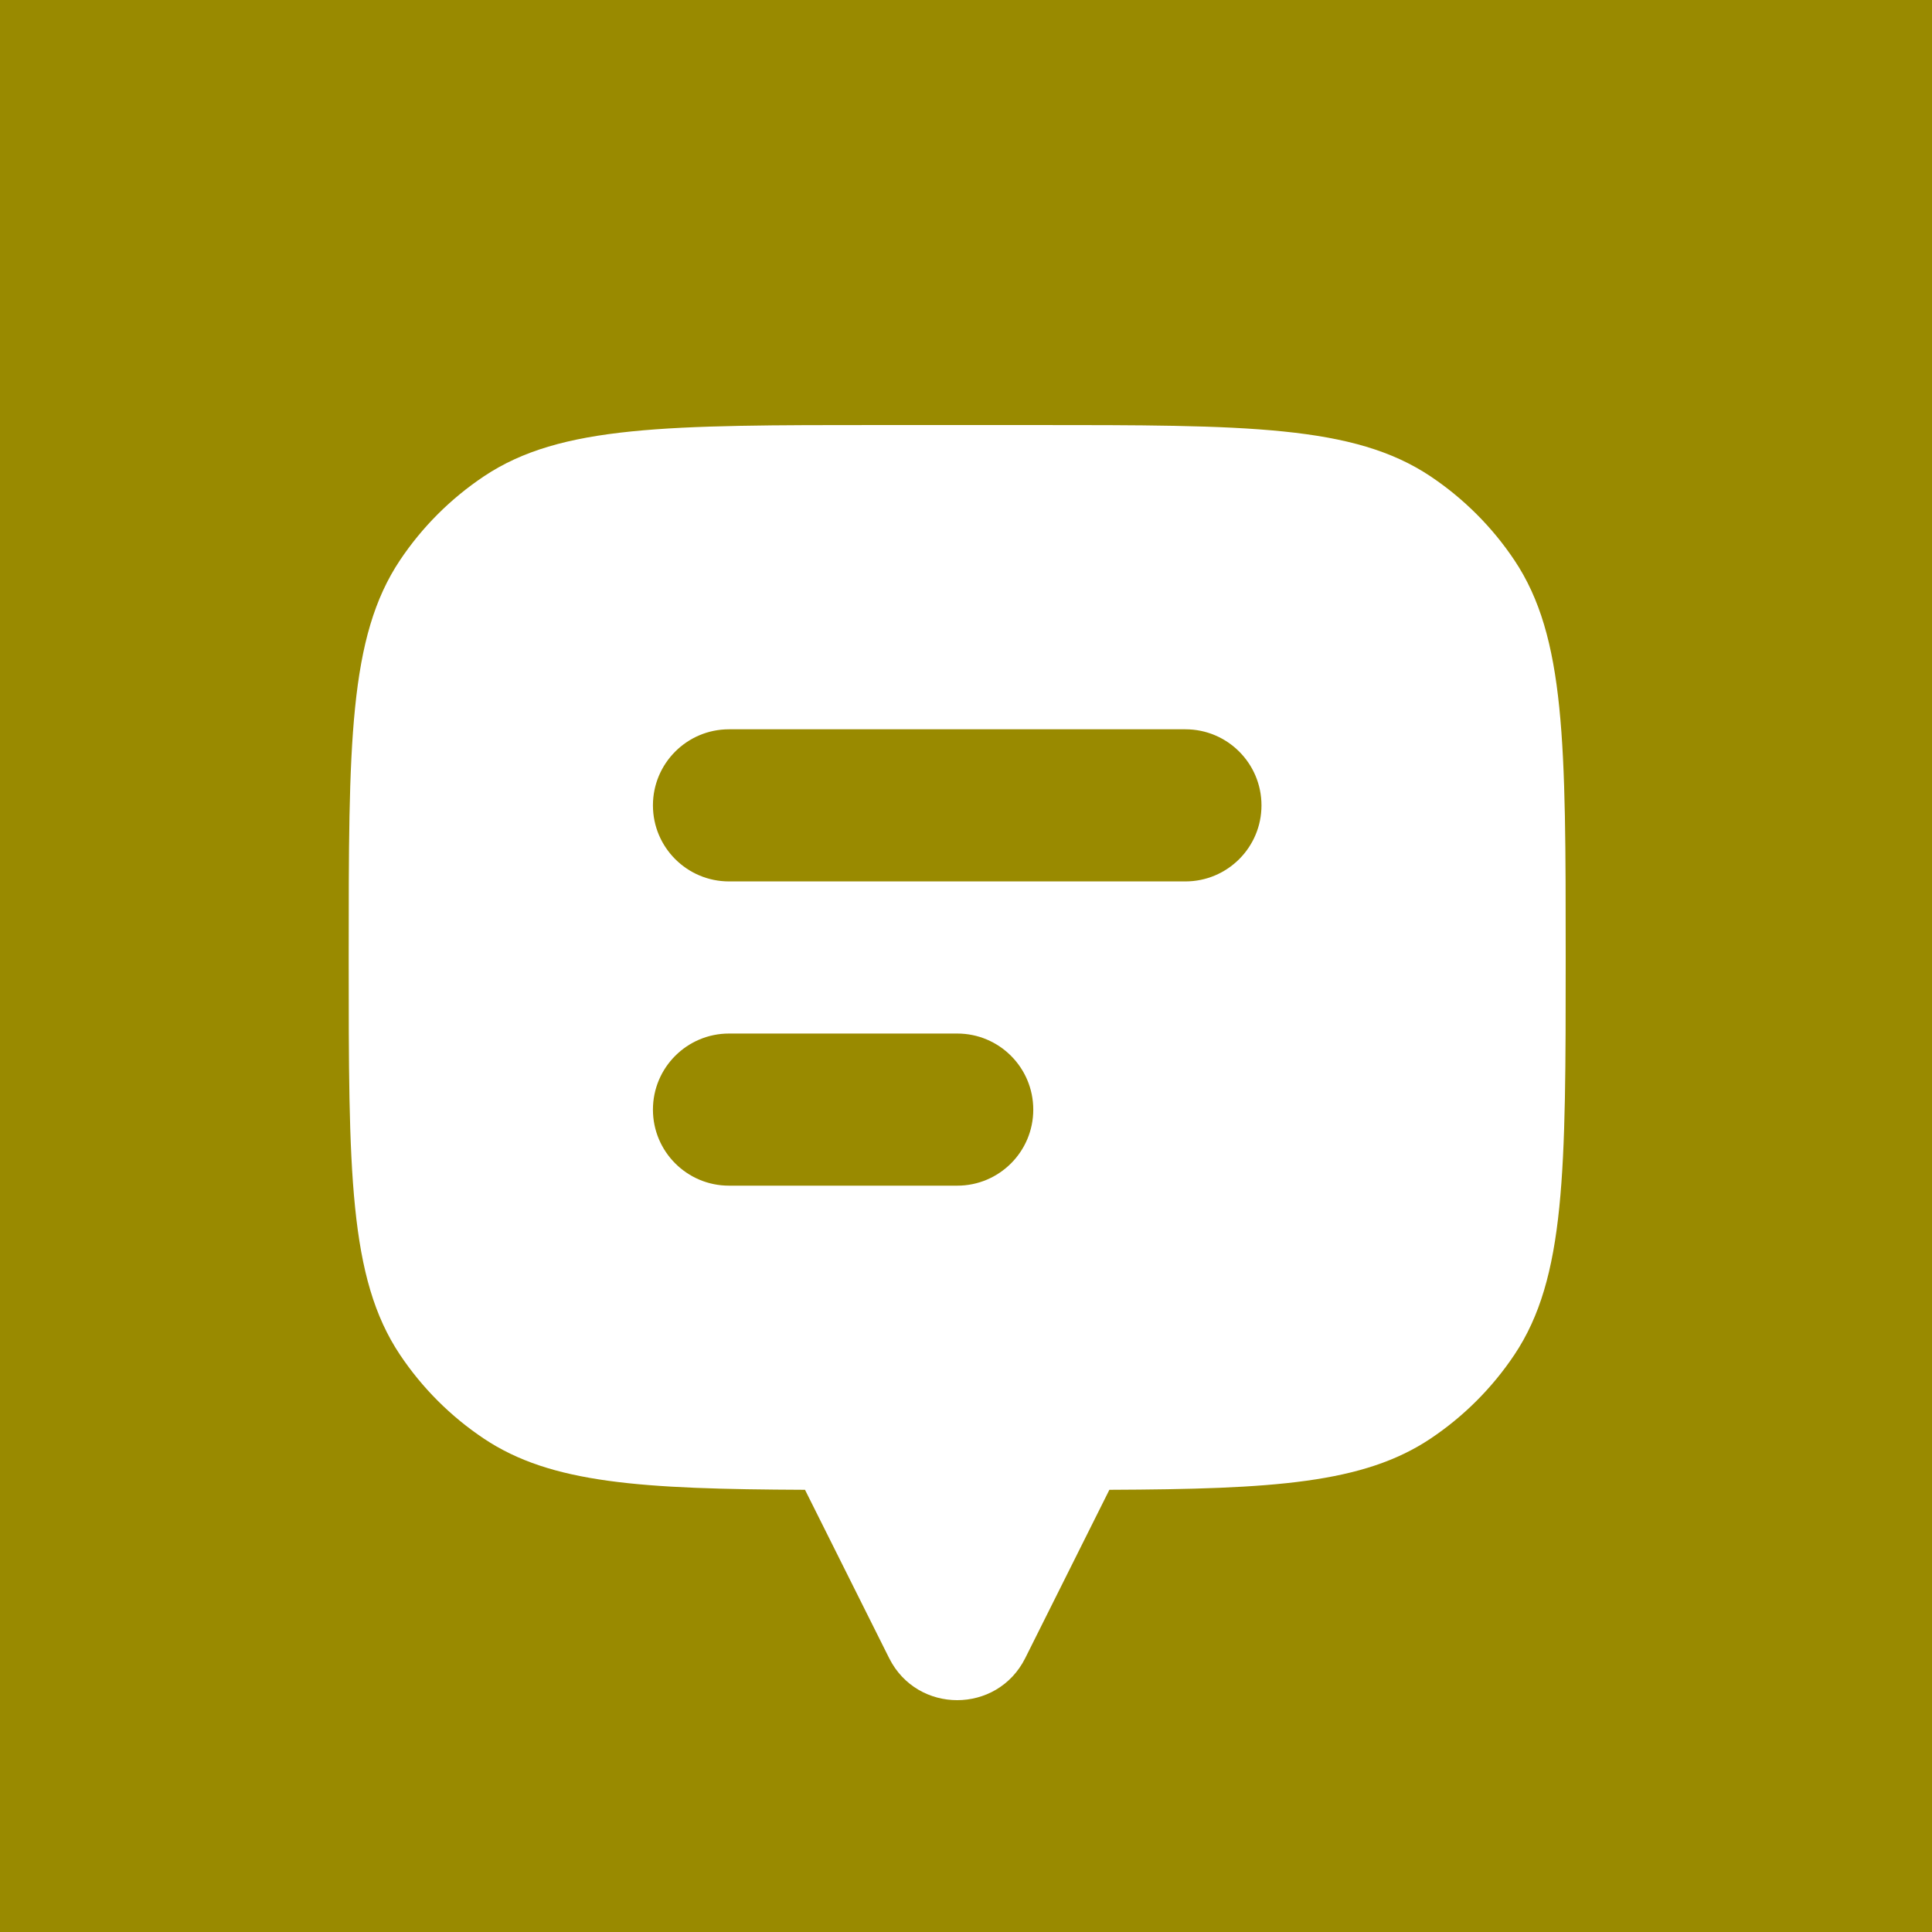
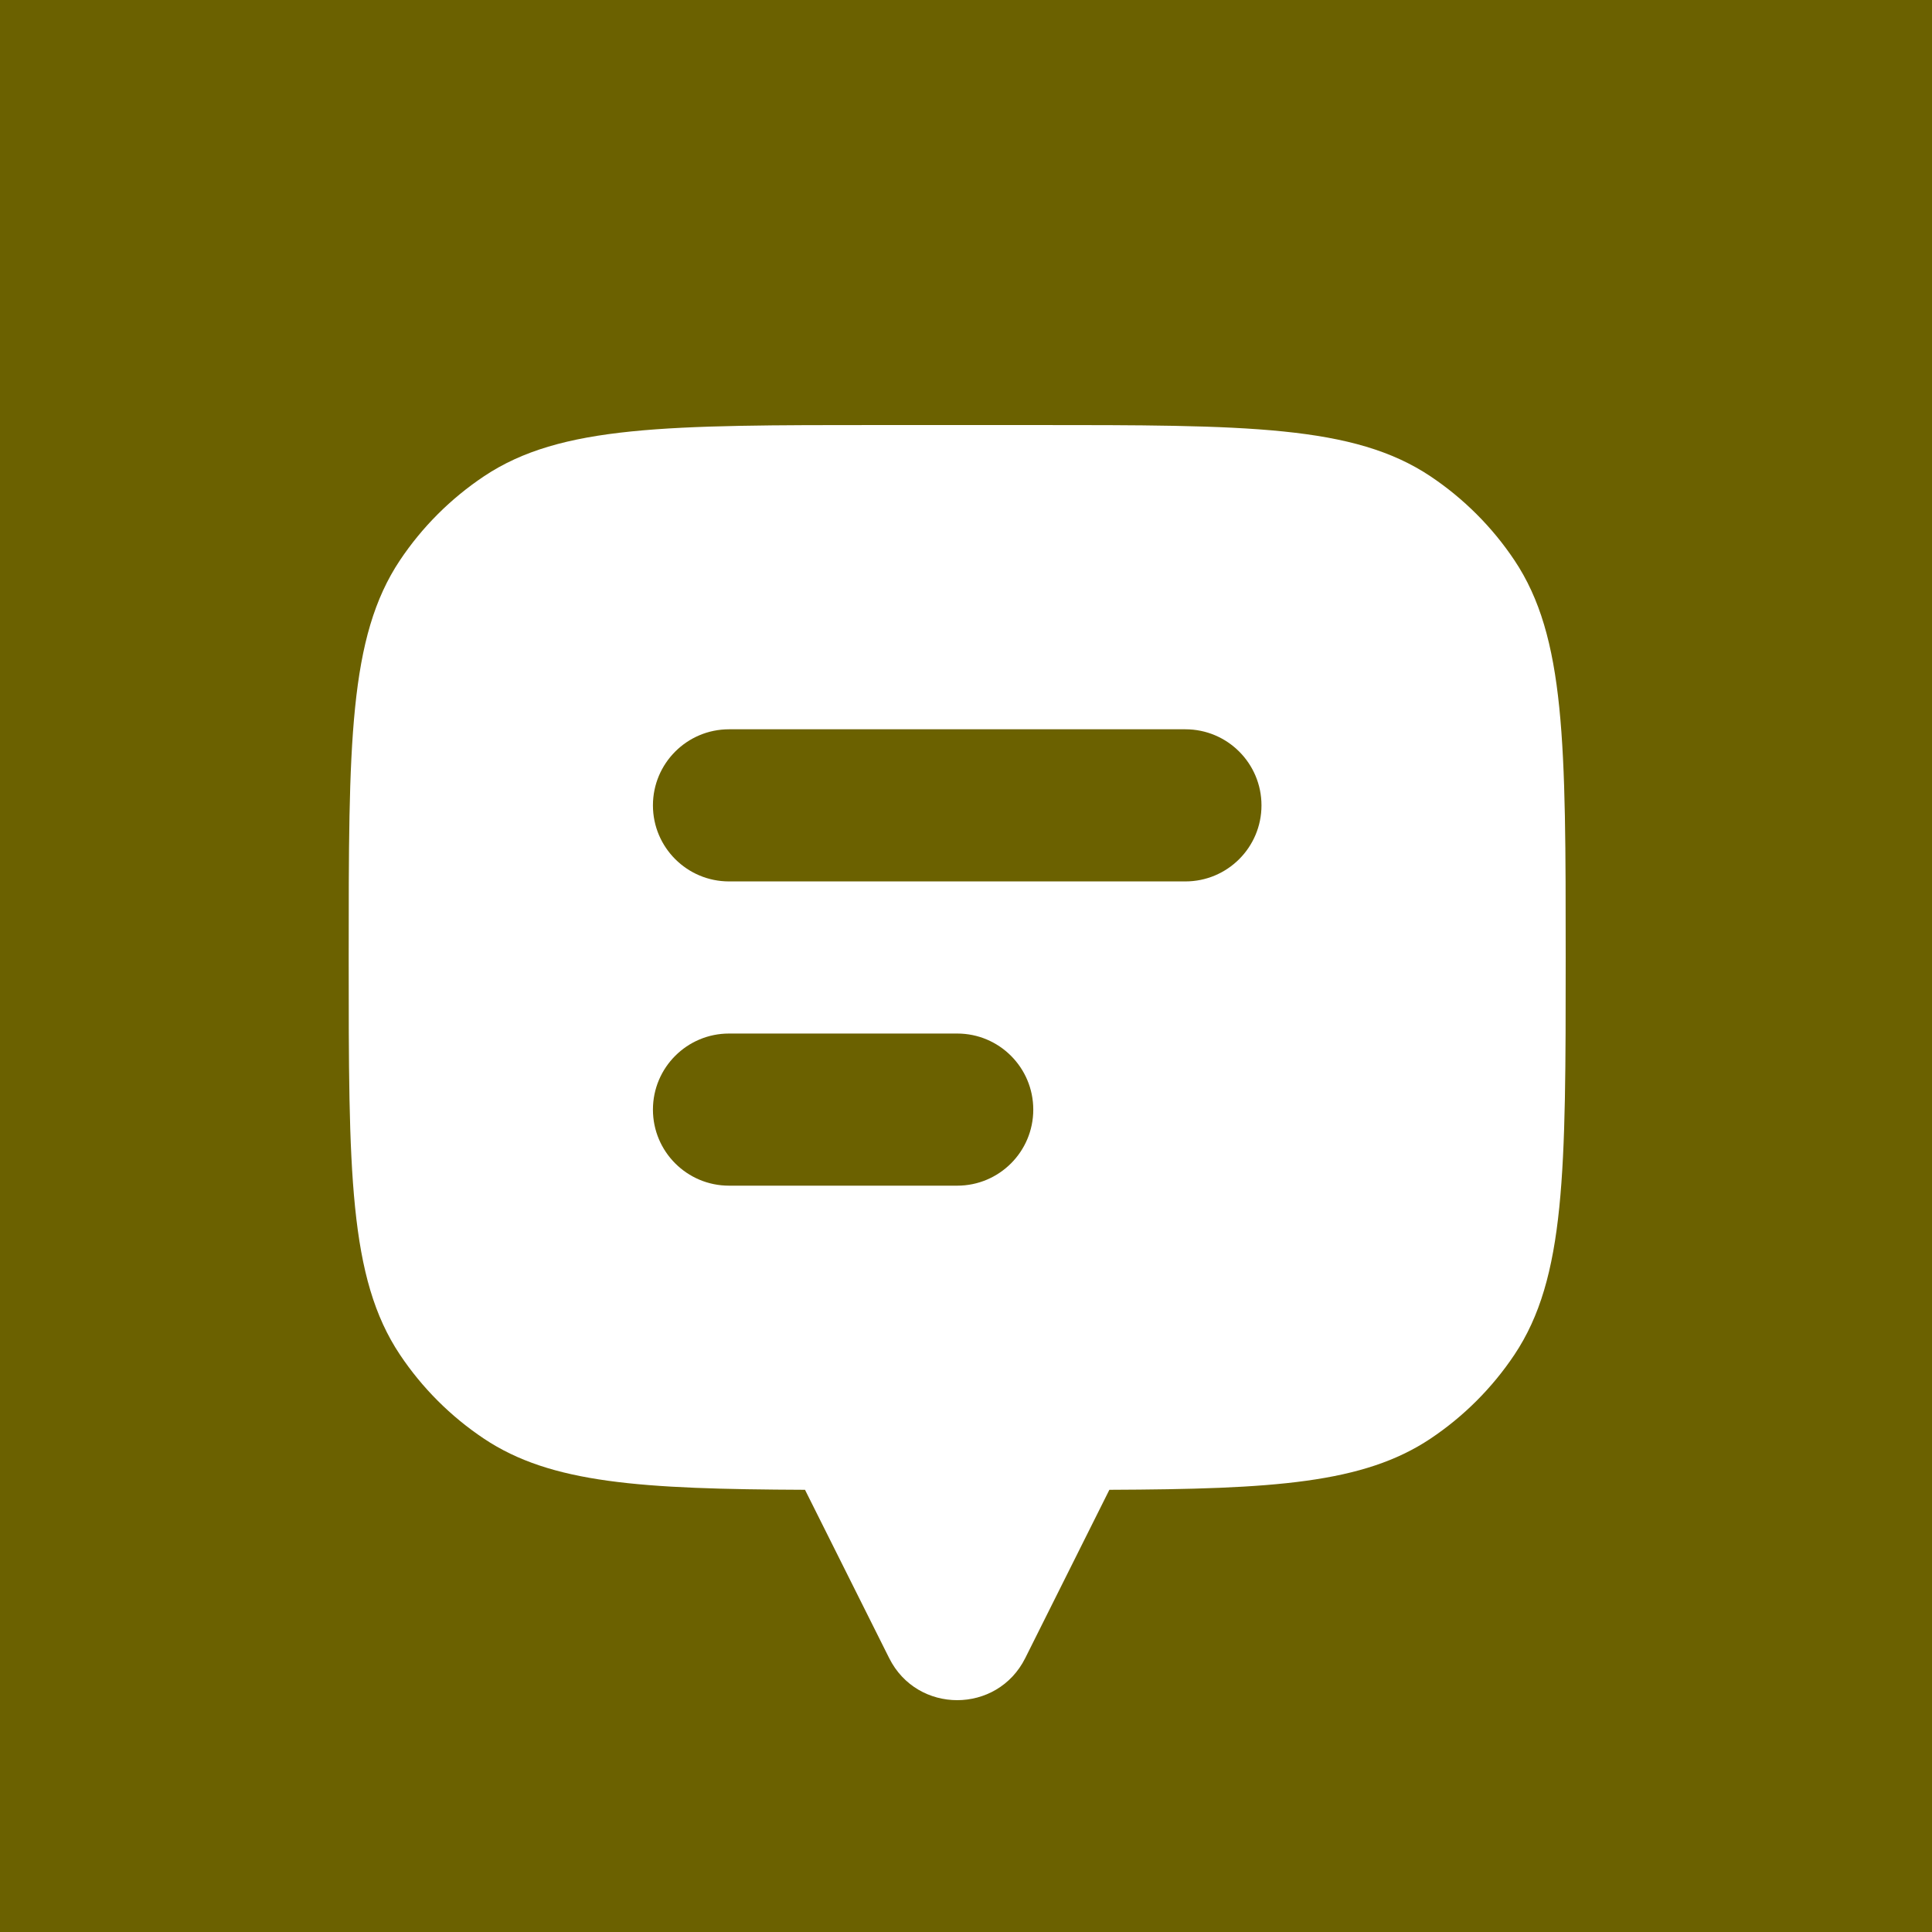
<svg xmlns="http://www.w3.org/2000/svg" width="50" height="50" viewBox="0 0 50 50" fill="none">
  <rect width="50" height="50" fill="#998A00" />
-   <path fill-rule="evenodd" clip-rule="evenodd" d="M40.52 24.78C40.52 19.25 40.52 16.485 39.193 14.499C38.619 13.64 37.88 12.902 37.021 12.327C35.035 11 32.27 11 26.741 11H22.804C17.274 11 14.509 11 12.524 12.327C11.664 12.902 10.925 13.64 10.351 14.499C9.024 16.485 9.024 19.25 9.024 24.78C9.024 30.309 9.024 33.074 10.351 35.06C10.925 35.919 11.664 36.658 12.524 37.232C14.258 38.391 16.588 38.538 20.835 38.556V38.559L23.011 42.912C23.737 44.363 25.807 44.363 26.533 42.912L28.709 38.559V38.556C32.957 38.538 35.286 38.391 37.021 37.232C37.88 36.658 38.619 35.919 39.193 35.06C40.52 33.074 40.52 30.309 40.52 24.78ZM18.867 18.874C17.78 18.874 16.898 19.755 16.898 20.843C16.898 21.93 17.78 22.811 18.867 22.811H30.678C31.765 22.811 32.647 21.93 32.647 20.843C32.647 19.755 31.765 18.874 30.678 18.874H18.867ZM18.867 26.748C17.78 26.748 16.898 27.629 16.898 28.717C16.898 29.804 17.78 30.685 18.867 30.685H24.773C25.86 30.685 26.741 29.804 26.741 28.717C26.741 27.629 25.86 26.748 24.773 26.748H18.867Z" fill="white" />
+   <rect width="50" height="50" fill="black" fill-opacity="0.3" />
+   <path fill-rule="evenodd" clip-rule="evenodd" d="M40.52 24.78C40.52 19.25 40.52 16.485 39.193 14.499C38.619 13.64 37.88 12.902 37.021 12.327C35.035 11 32.27 11 26.741 11H22.804C17.274 11 14.509 11 12.524 12.327C11.664 12.902 10.925 13.64 10.351 14.499C9.024 16.485 9.024 19.25 9.024 24.78C9.024 30.309 9.024 33.074 10.351 35.06C10.925 35.919 11.664 36.658 12.524 37.232C14.258 38.391 16.588 38.538 20.835 38.556V38.559L23.012 42.912C23.737 44.363 25.807 44.363 26.533 42.912L28.709 38.559V38.556C32.957 38.538 35.286 38.391 37.021 37.232C37.88 36.658 38.619 35.919 39.193 35.06C40.52 33.074 40.52 30.309 40.52 24.78ZM18.867 18.874C17.78 18.874 16.898 19.755 16.898 20.843C16.898 21.93 17.78 22.811 18.867 22.811H30.678C31.765 22.811 32.647 21.93 32.647 20.843C32.647 19.755 31.765 18.874 30.678 18.874H18.867ZM18.867 26.748C17.78 26.748 16.898 27.629 16.898 28.717C16.898 29.804 17.78 30.685 18.867 30.685H24.773C25.86 30.685 26.741 29.804 26.741 28.717C26.741 27.629 25.86 26.748 24.773 26.748H18.867Z" fill="white" />
</svg>
